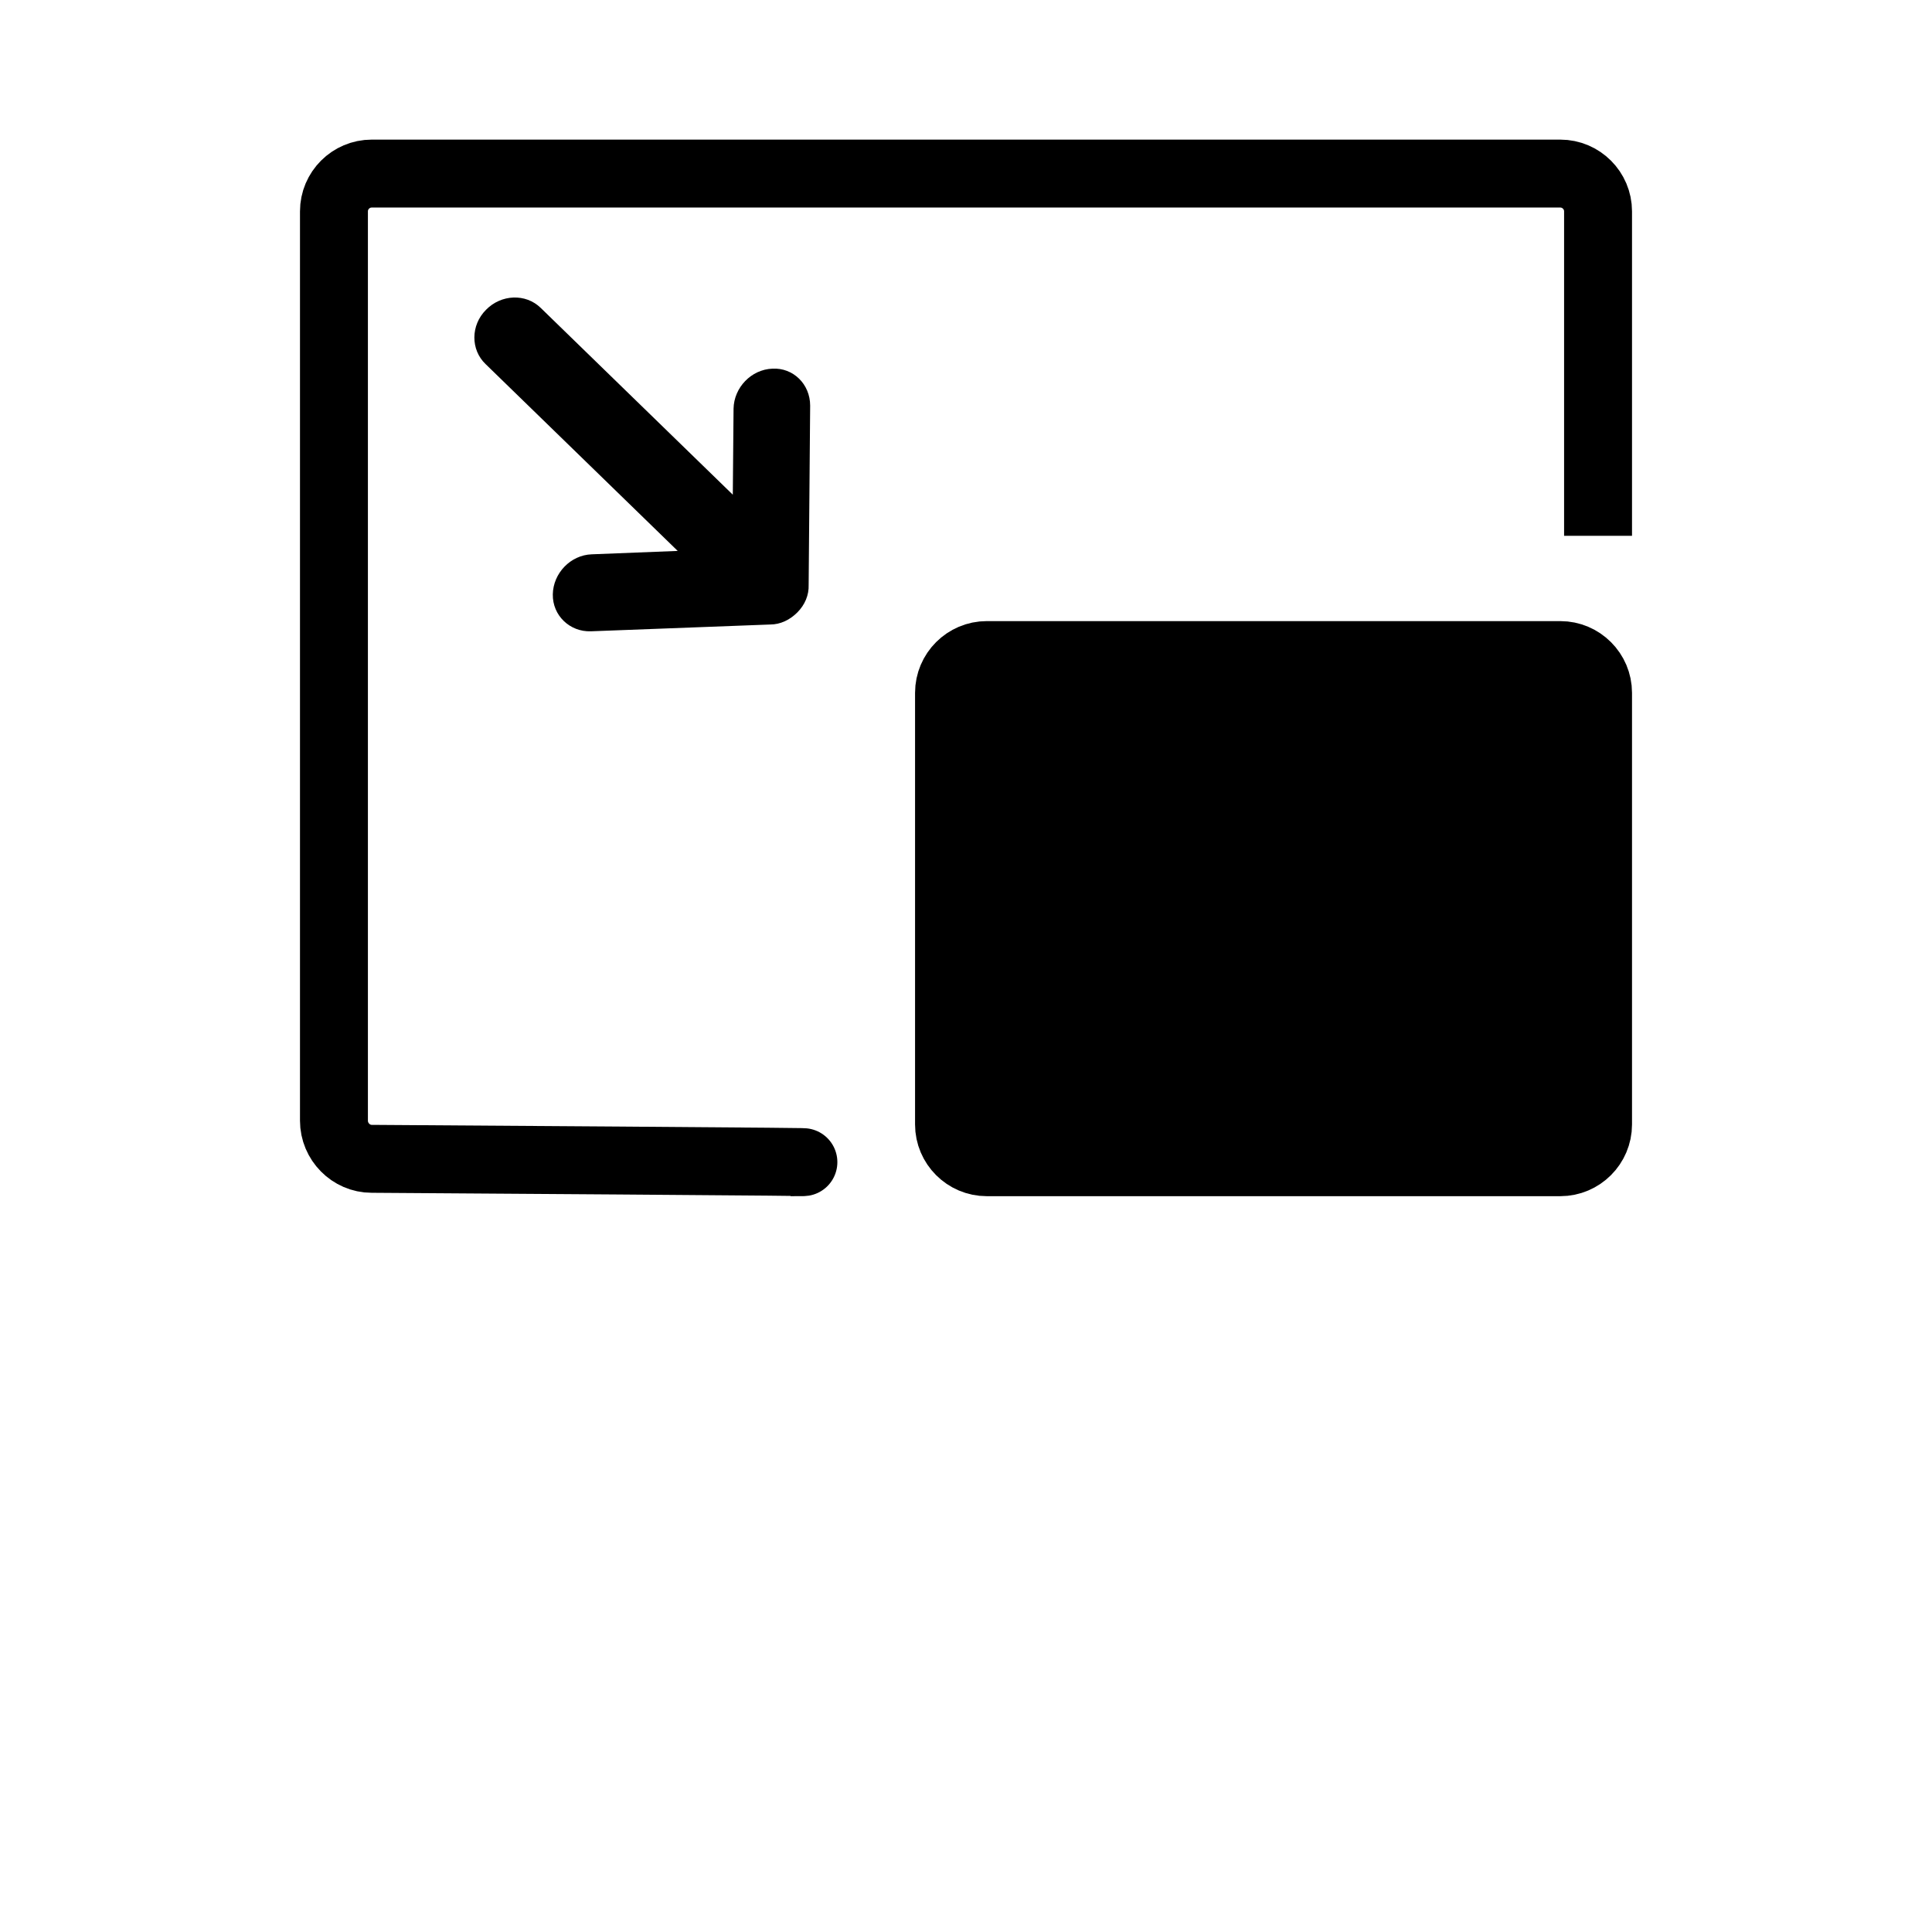
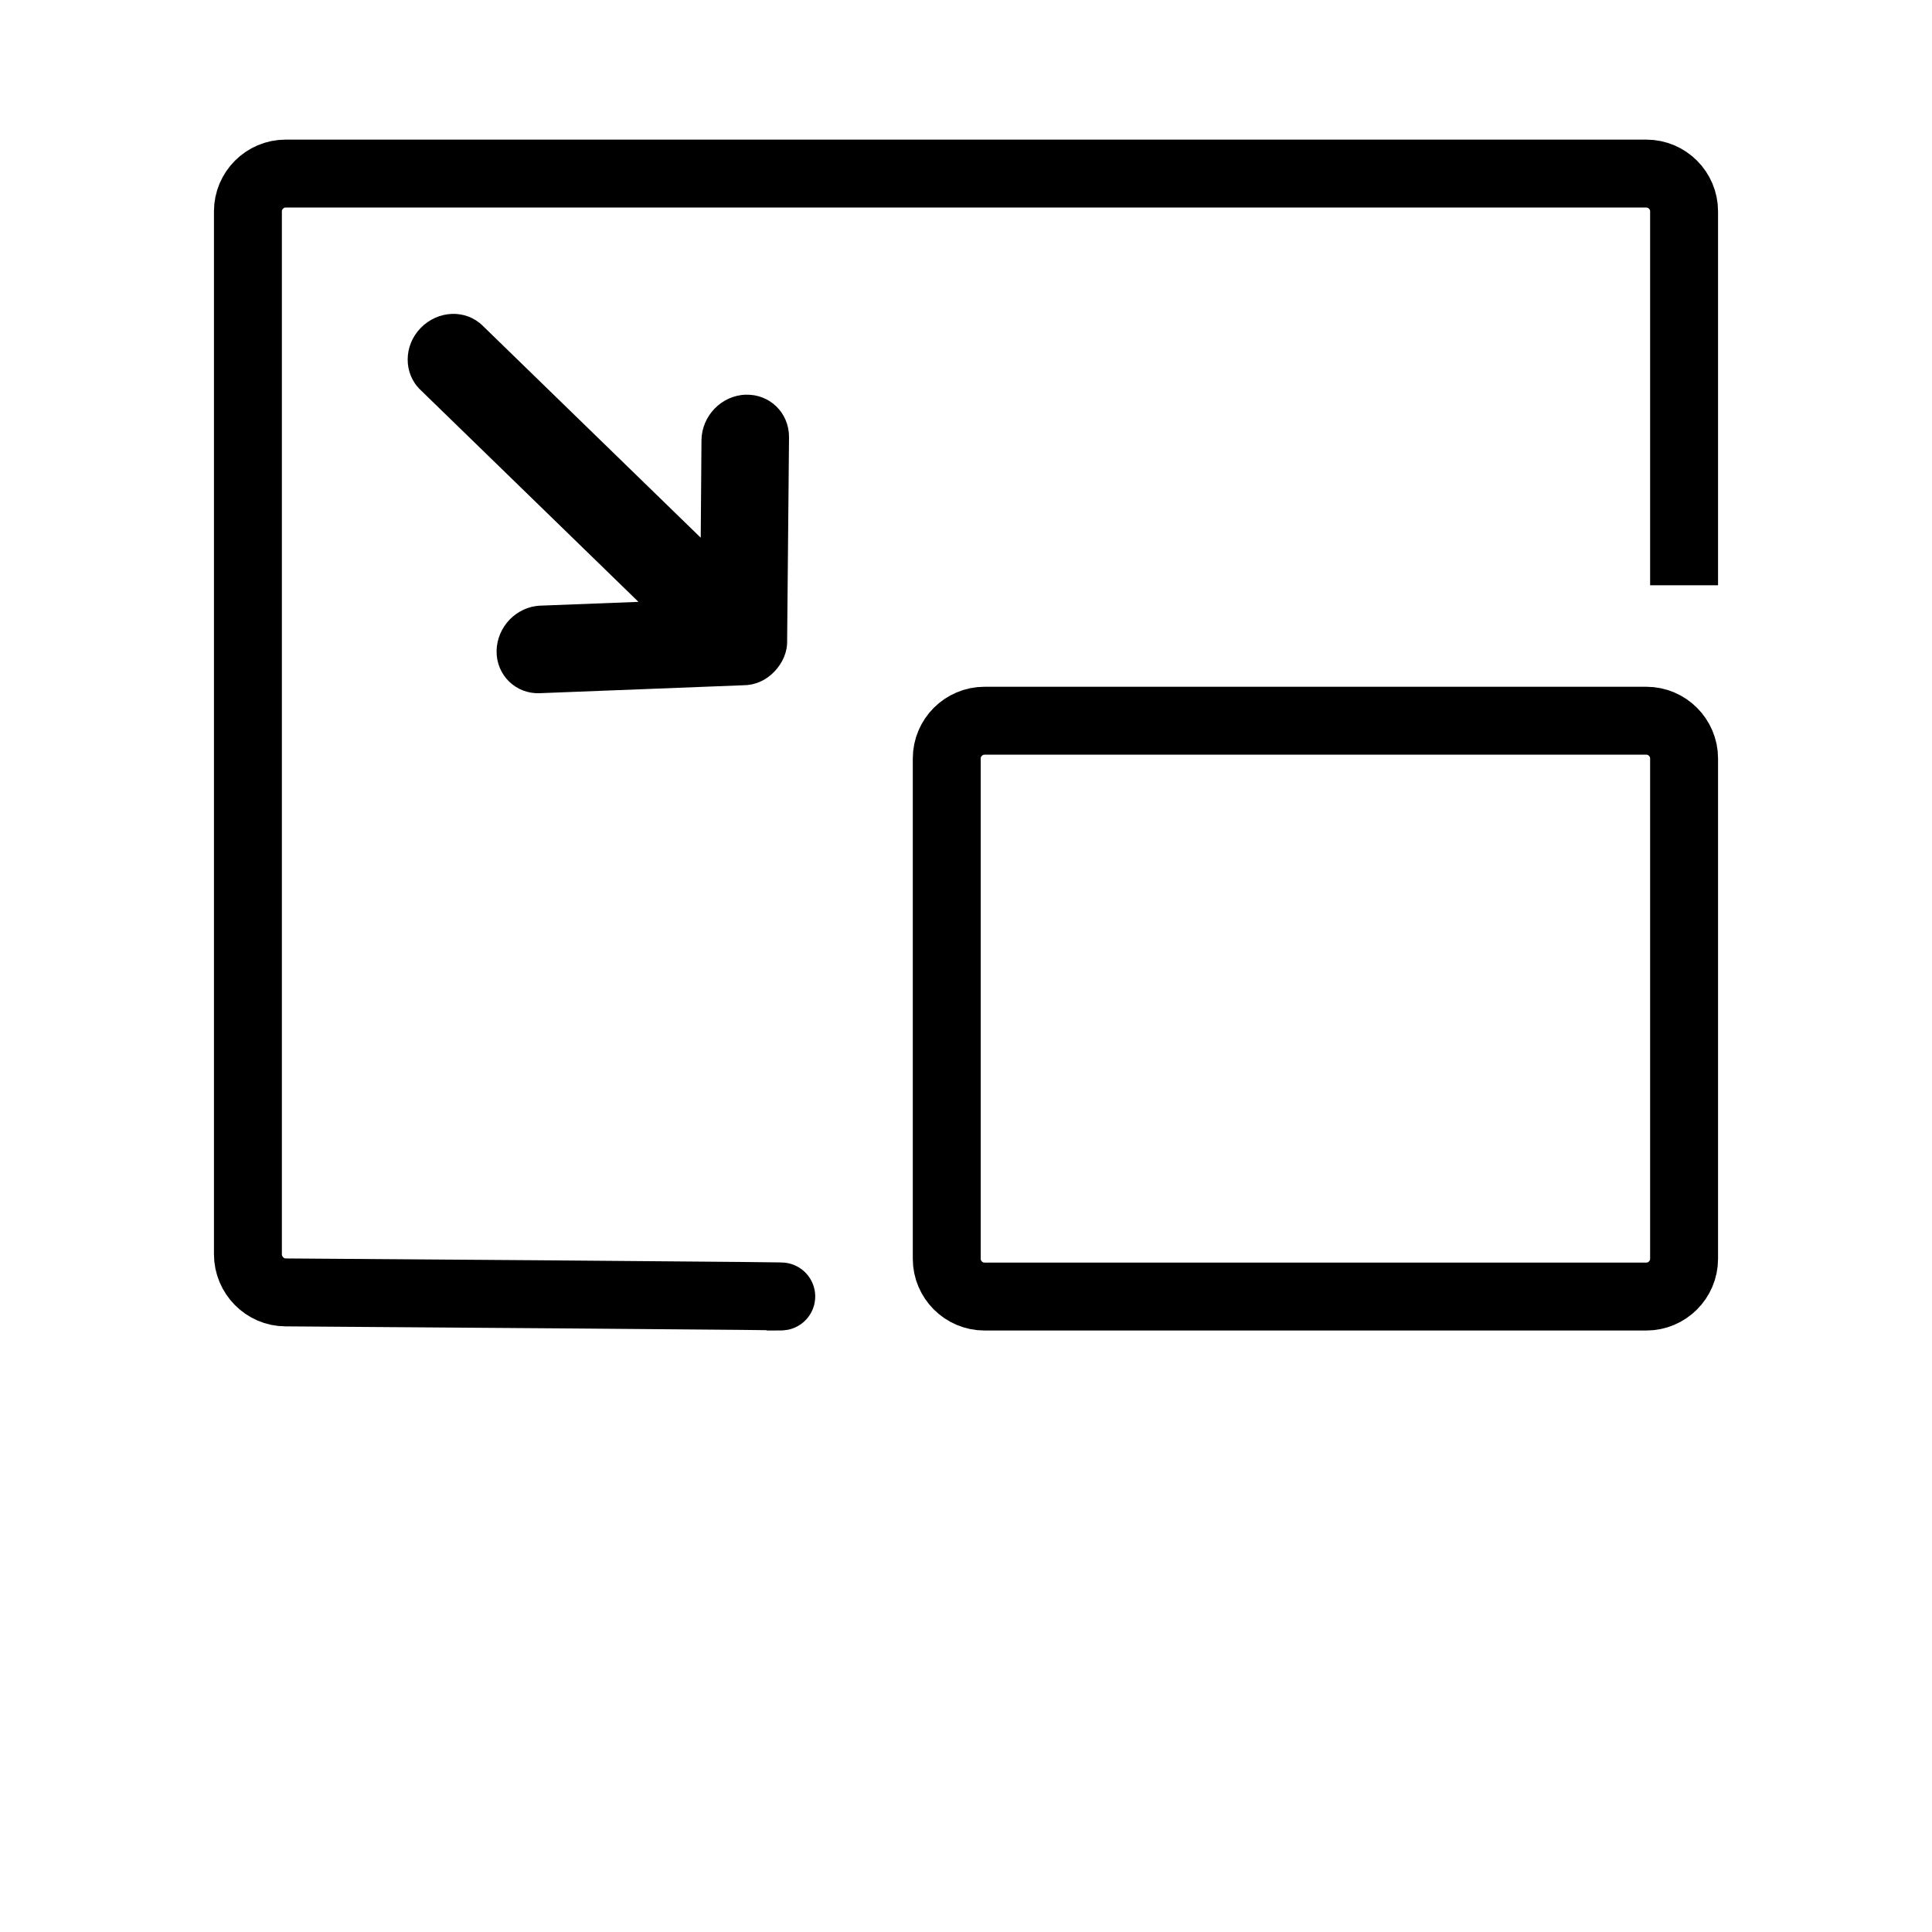
<svg xmlns="http://www.w3.org/2000/svg" width="512" height="512" viewBox="0 0 512 512">
  <style>
        .st0{fill:none;stroke:#000;stroke-width:18;stroke-miterlimit:10}
    </style>
-   <path d="M209.5 308c26.6 0-111-.9-111-.9-5.5 0-10-4.6-10-10.1V56c0-5.5 4.5-10 10-10h315c5.5 0 10 4.5 10 10v86" class="st0" />
-   <path d="M214.7 107.5l-.4 47.5c.1 2.7-1 5.3-3 7.3s-4.5 3.2-7.2 3.2l-47.5 1.8c-5.6.2-10.2-4.2-10.1-9.8.1-5.6 4.7-10.4 10.3-10.6l22.8-.9-50.9-49.5c-4-3.8-4-10.3.1-14.4 4-4.1 10.5-4.4 14.5-.5l50.9 49.5.2-22.8c.1-5.6 4.7-10.4 10.3-10.6 5.5-.3 10 4.1 10 9.8z" />
-   <path fill-rule="evenodd" d="M423.5 298c0 5.5-4.5 10-10 10h-152c-5.5 0-10-4.5-10-10V183.6c0-5.5 4.5-10 10-10h152c5.5 0 10 4.5 10 10V298z" clip-rule="evenodd" />
-   <path d="M423.5 298c0 5.5-4.5 10-10 10h-152c-5.5 0-10-4.5-10-10V183.6c0-5.5 4.5-10 10-10h152c5.5 0 10 4.5 10 10V298z" class="st0" />
+   <path d="M203.2 343.6c30.2 0-127.5-1.1-127.5-1.1-5.5 0-10-4.6-10-10.1V56c0-5.5 4.5-10 10-10h360.6c5.5 0 10 4.5 10 10v99.1" class="st0" />
+   <path d="M209.1 115.8l-.5 53.9c.1 3.1-1.2 6-3.4 8.3-2.2 2.3-5.1 3.6-8.2 3.6l-53.9 2.1c-6.4.3-11.6-4.8-11.5-11.2.1-6.4 5.3-11.8 11.7-12l25.9-1-57.8-56.2c-4.5-4.3-4.5-11.7.1-16.4 4.6-4.7 11.9-5 16.4-.6l57.8 56.2.2-25.9c.1-6.4 5.3-11.8 11.7-12 6.4-.2 11.5 4.8 11.5 11.2z" />
+   <path d="M446.3 333.6c0 5.5-4.5 10-10 10H260.9c-5.5 0-10-4.5-10-10V201c0-5.5 4.5-10 10-10h175.4c5.5 0 10 4.5 10 10v132.6z" class="st0" />
</svg>
